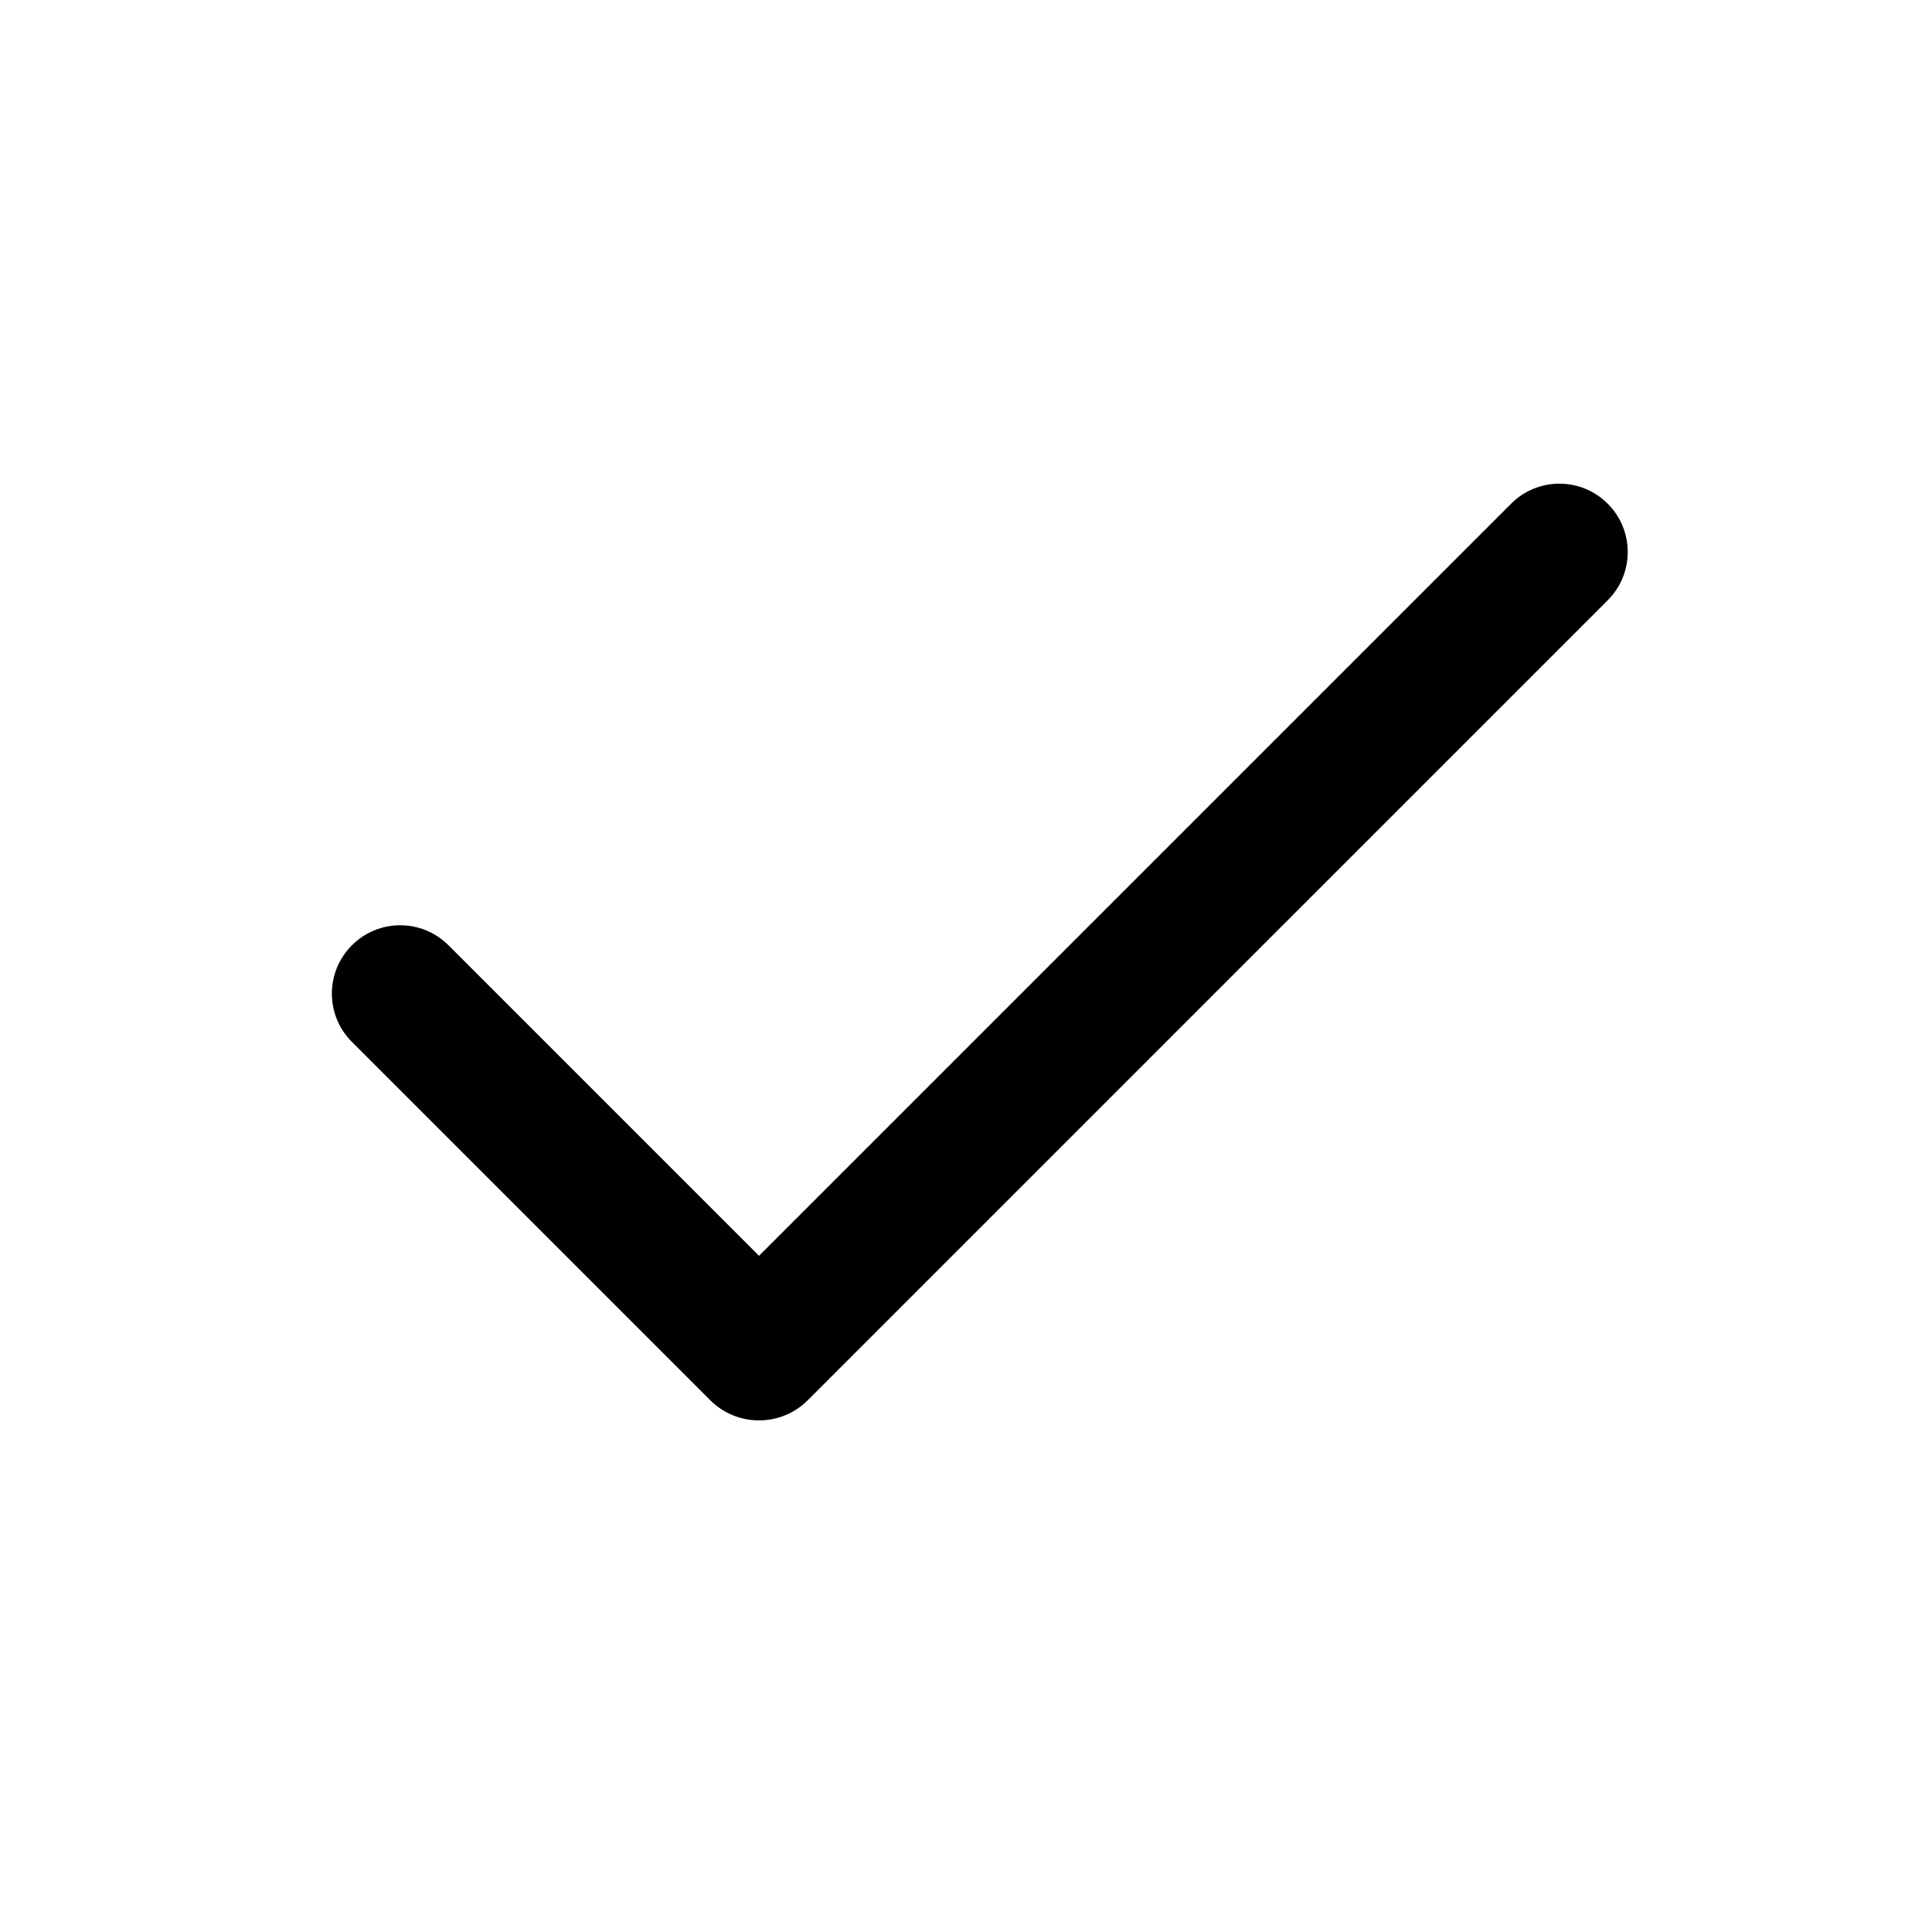
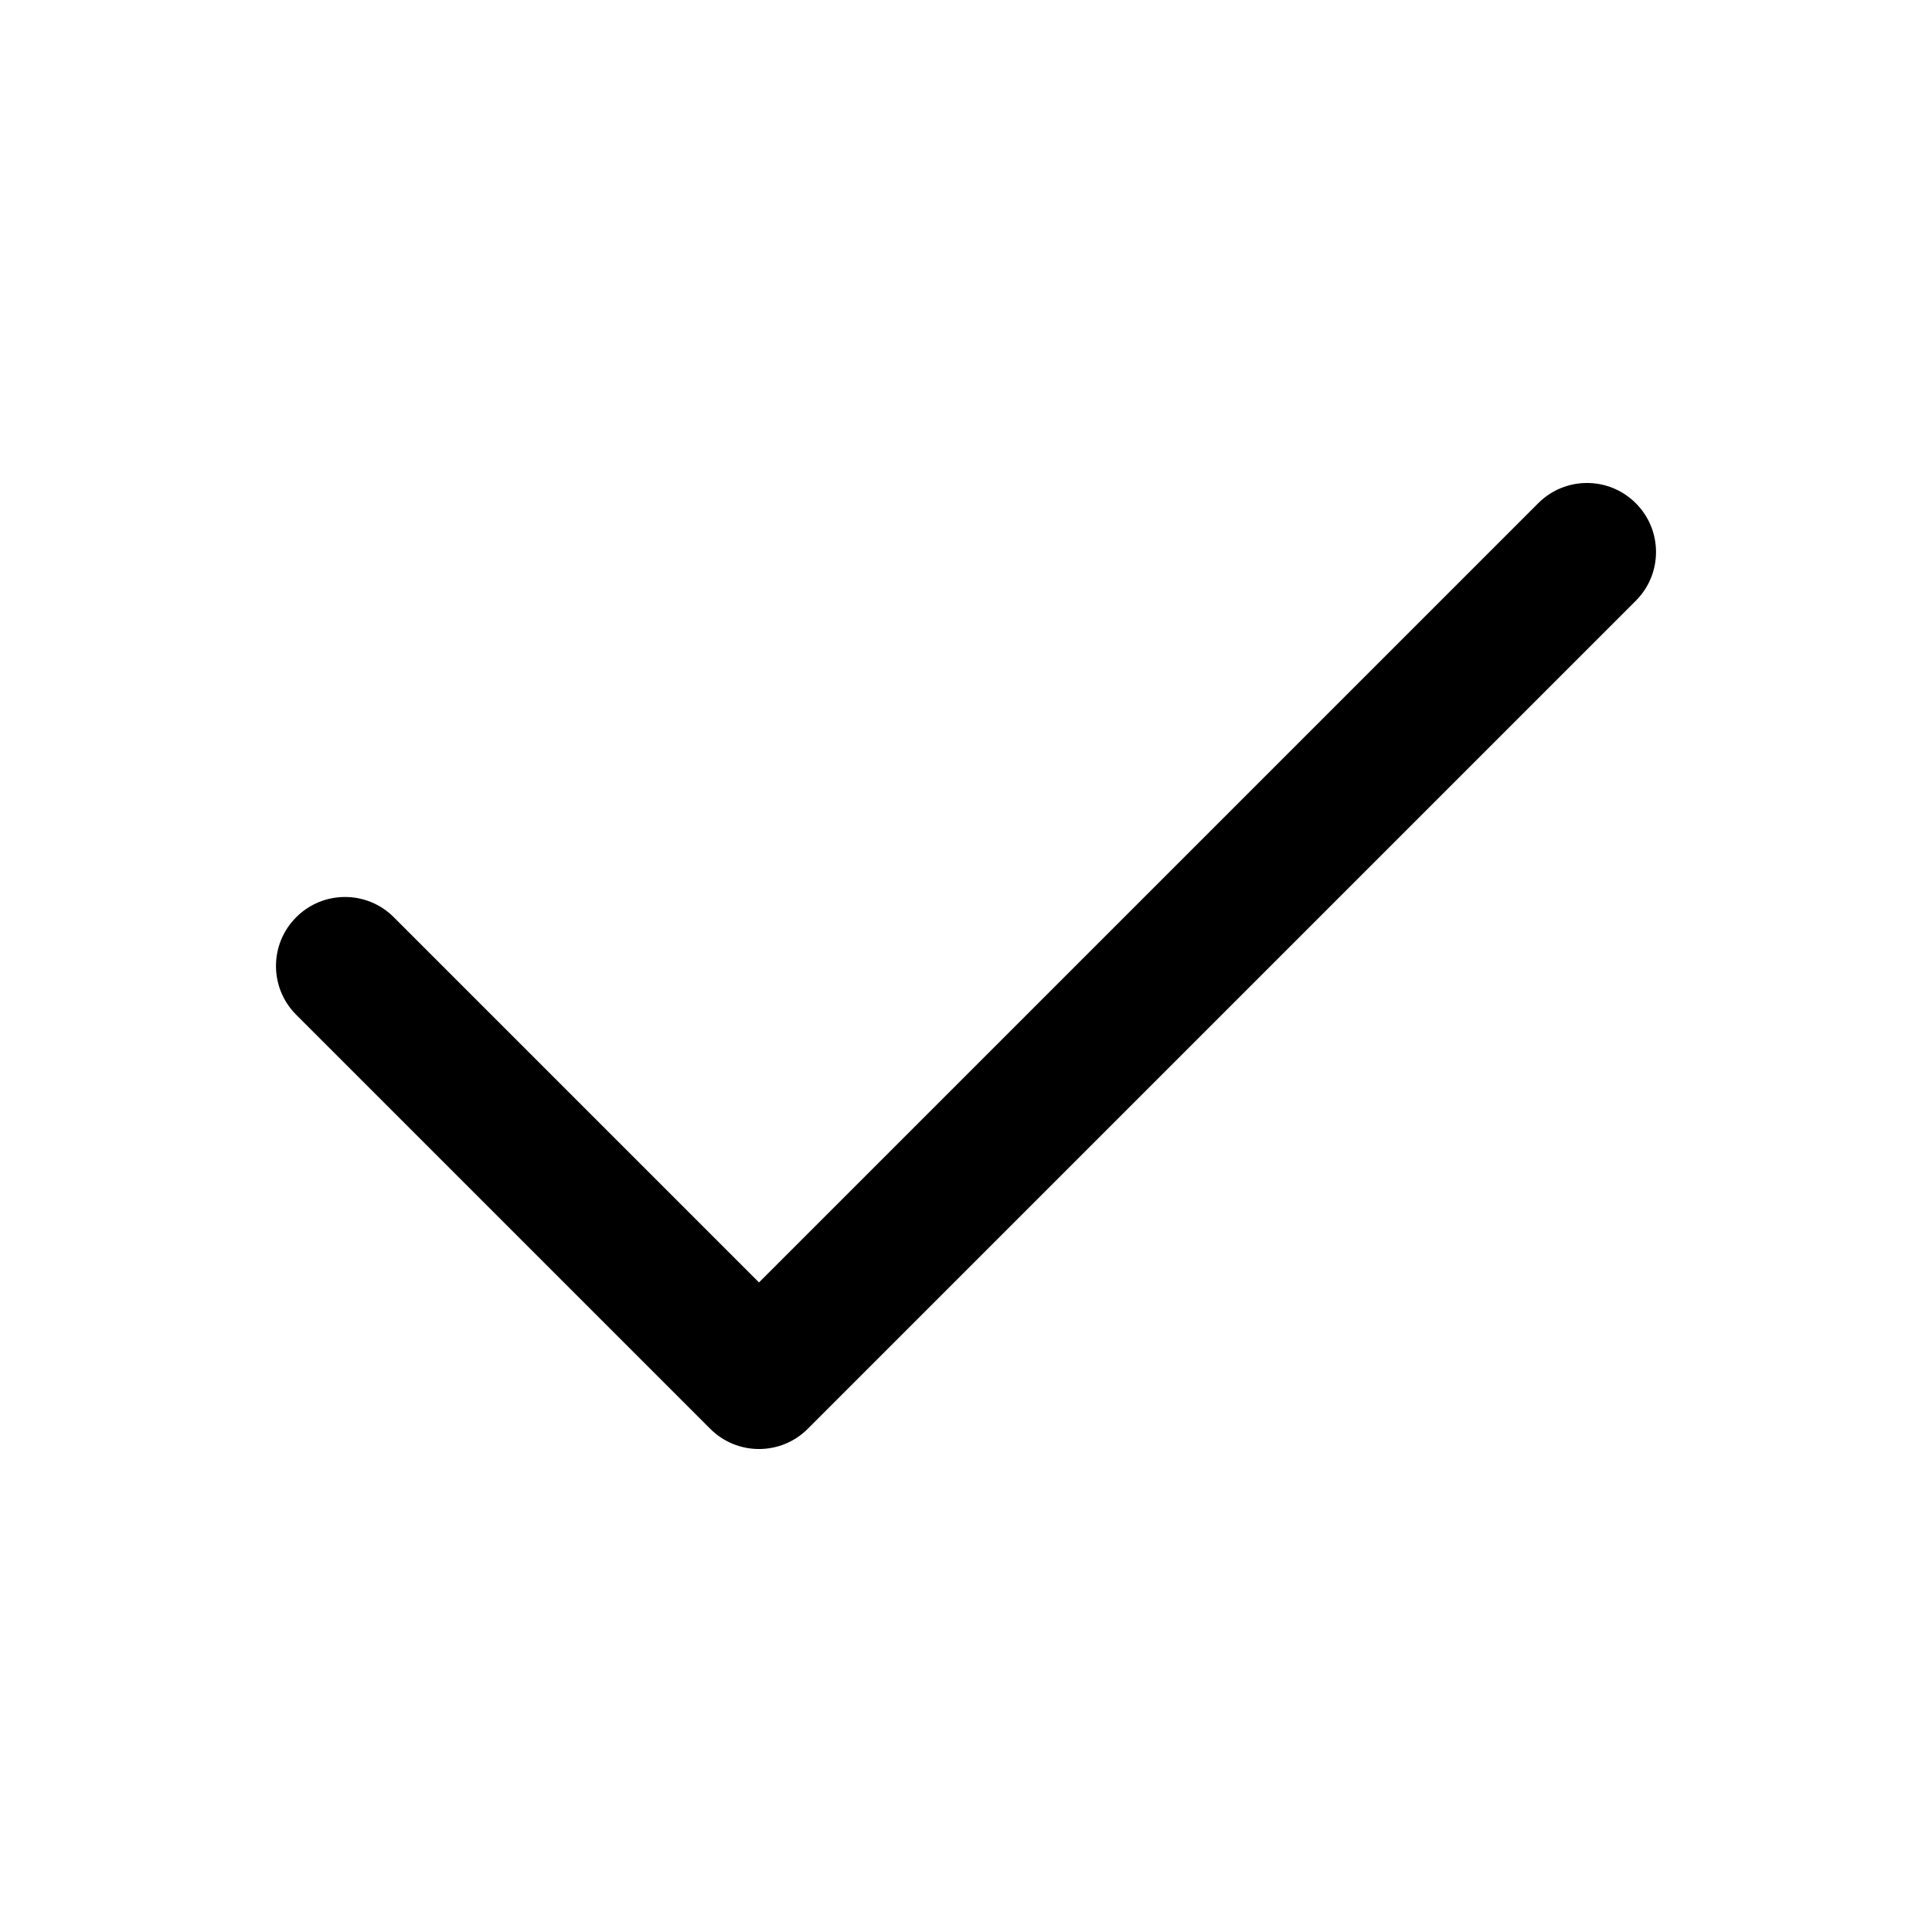
<svg xmlns="http://www.w3.org/2000/svg" width="28px" height="28px" viewBox="0 0 28 28" version="1.1">
-   <defs />
-   <g id="Page-2" stroke="none" stroke-width="1" fill="none" fill-rule="evenodd">
+   <g id="Page-1" stroke="none" stroke-width="1" fill="none" fill-rule="evenodd">
    <g id="done_outline_28">
-       <rect id="Bounds" x="0" y="0" width="28" height="28" />
-       <path d="M11,18.2 L6.5,13.7 C6.113,13.313 5.487,13.313 5.1,13.7 L5.1,13.7 C4.713,14.087 4.713,14.713 5.1,15.1 L10.293,20.293 C10.683,20.683 11.317,20.683 11.707,20.293 L23.3,8.7 C23.687,8.313 23.687,7.687 23.3,7.3 L23.3,7.3 C22.913,6.913 22.287,6.913 21.9,7.3 L11,18.2 Z" id="Mask" fill="currentColor" />
+       <rect x="0" y="0" width="28" height="28" />
+       <path d="M11,18.586 L5.707,13.293 C5.317,12.902 4.683,12.902 4.293,13.293 C3.902,13.683 3.902,14.317 4.293,14.707 L10.293,20.707 C10.683,21.098 11.317,21.098 11.707,20.707 L23.707,8.707 C24.098,8.317 24.098,7.683 23.707,7.293 C23.317,6.902 22.683,6.902 22.293,7.293 L11,18.586 Z" id="↳-Icon-Color" fill="currentColor" fill-rule="nonzero" />
    </g>
  </g>
</svg>
